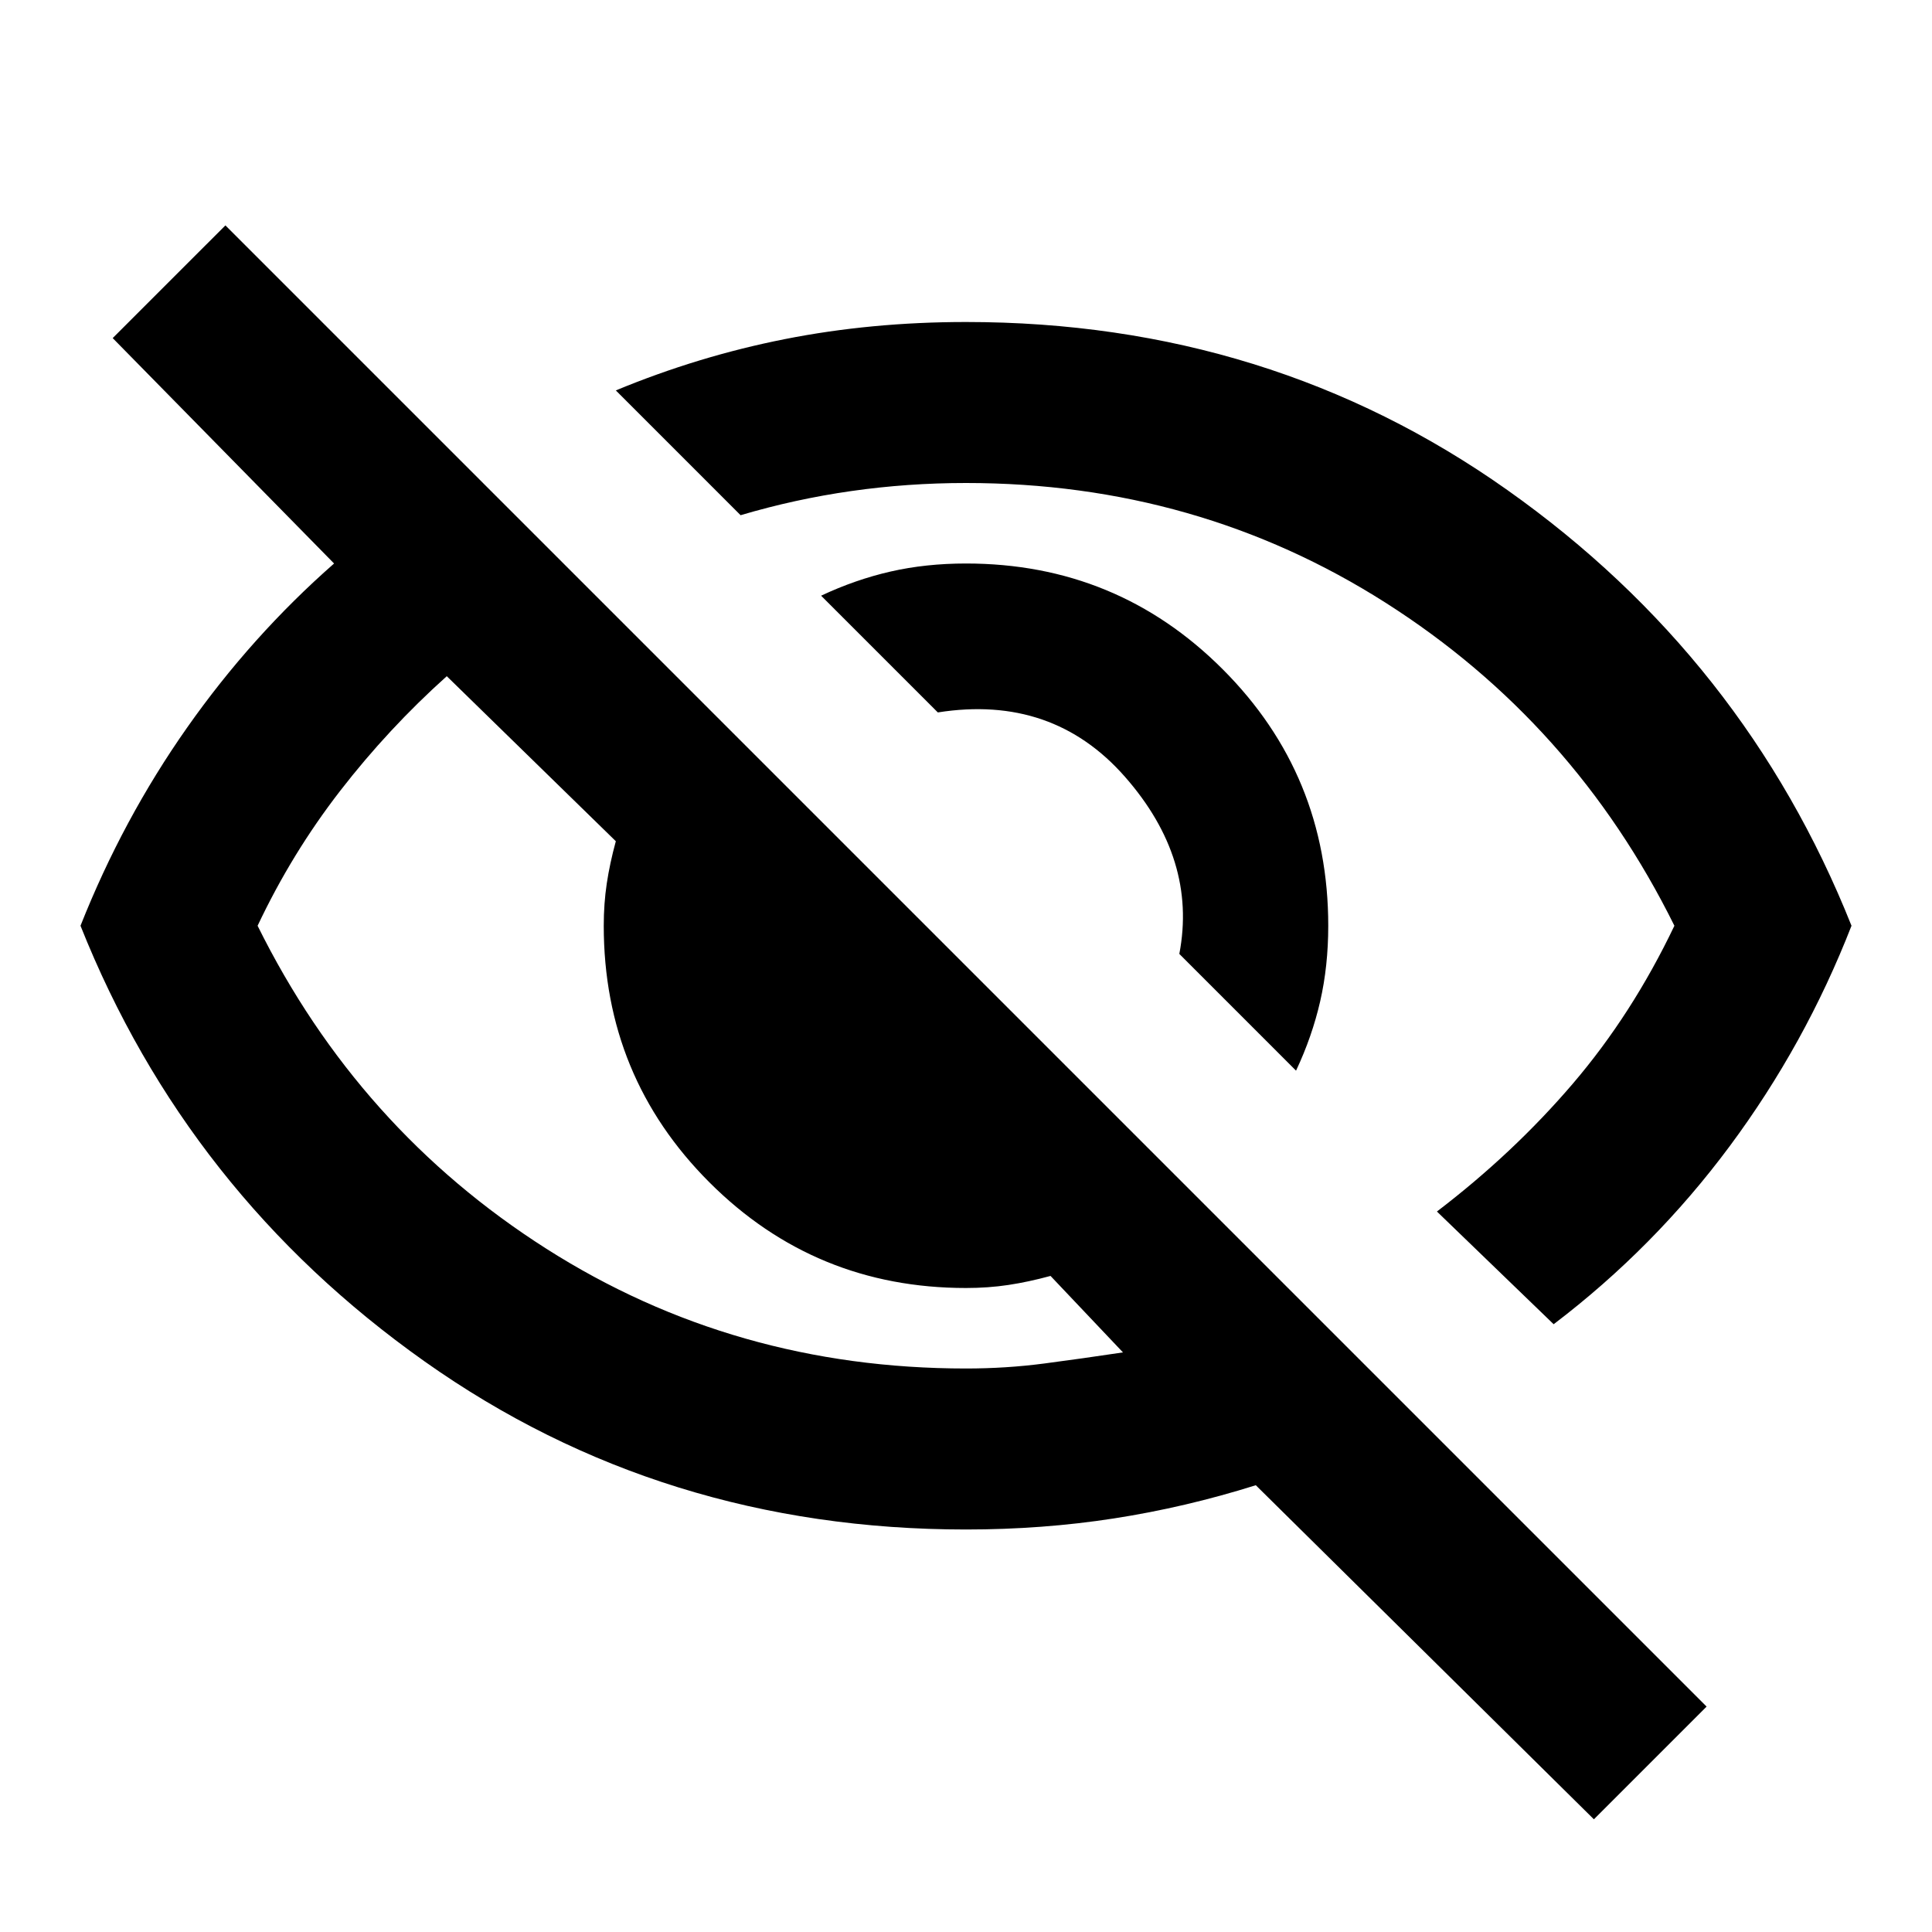
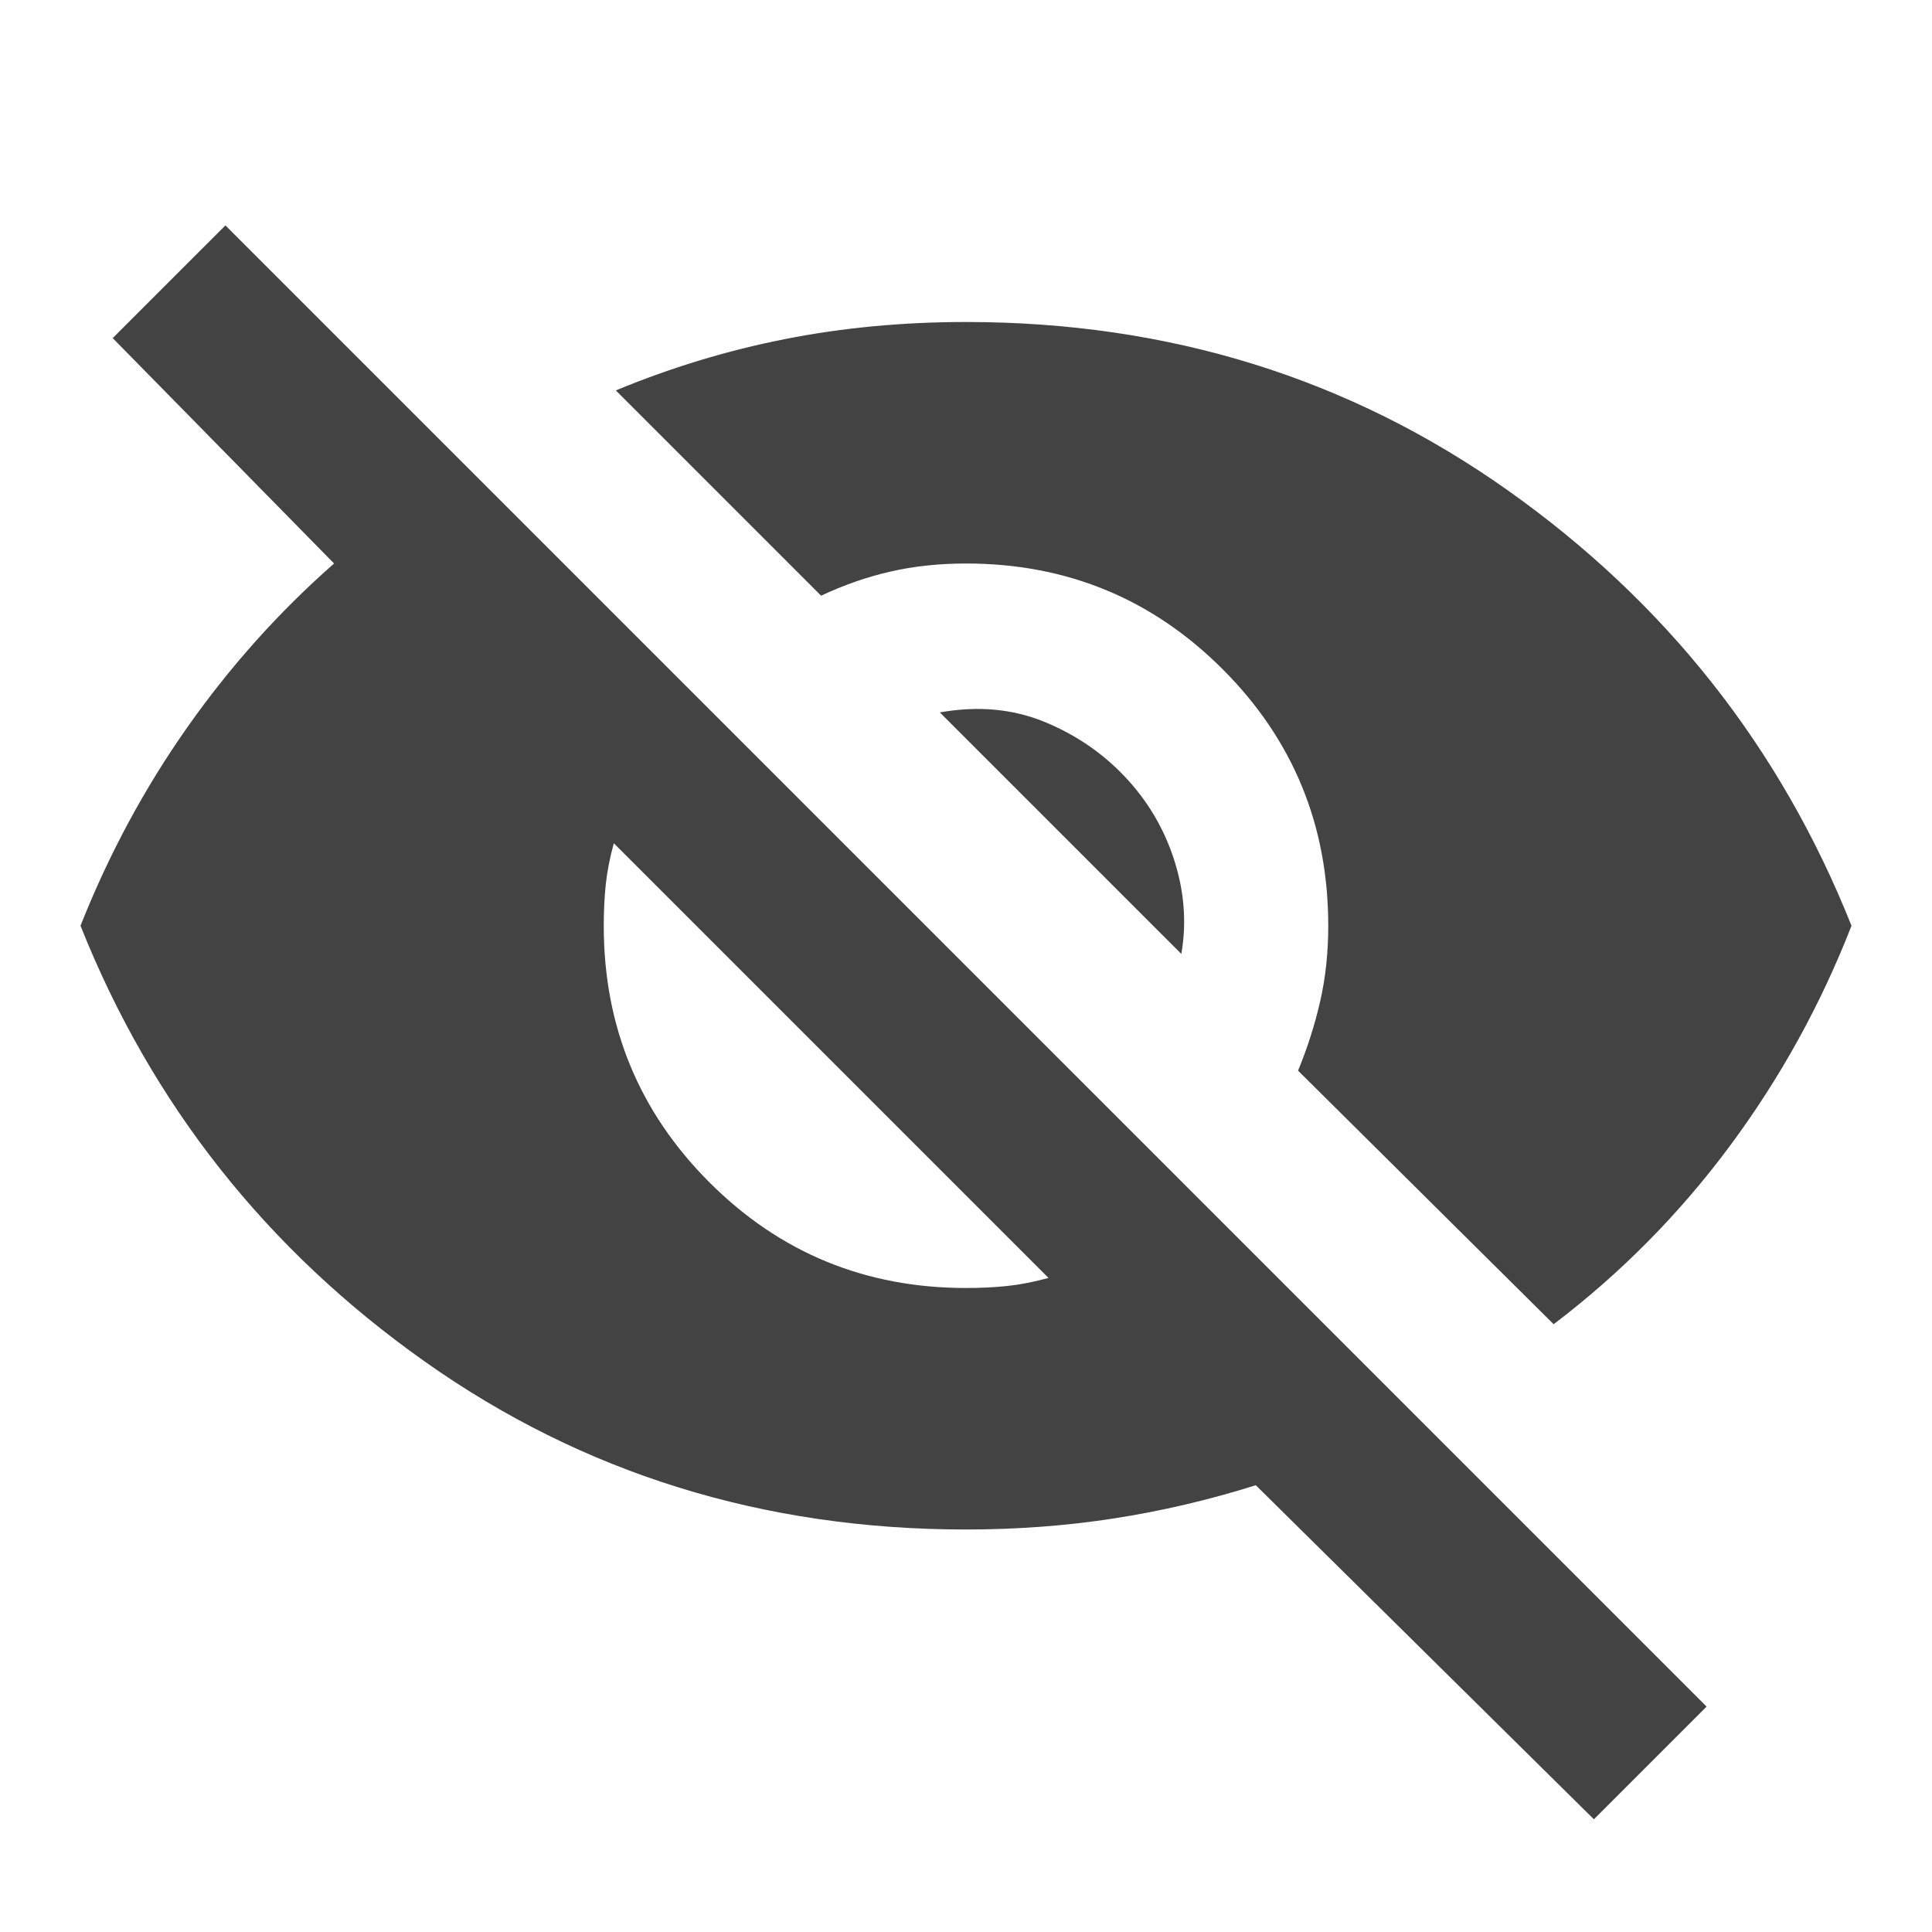
- <svg xmlns="http://www.w3.org/2000/svg" height="24px" viewBox="0 -960 960 960" width="24px" fill="#000000">
-   <path d="m644-428-58-58q9-47-27-88t-93-32l-58-58q17-8 34.5-12t37.5-4q75 0 127.5 52.5T660-500q0 20-4 37.5T644-428Zm128 126-58-56q38-29 67.5-63.5T832-500q-50-101-143.5-160.5T480-720q-29 0-57 4t-55 12l-62-62q41-17 84-25.5t90-8.5q151 0 269 83.5T920-500q-23 59-60.5 109.5T772-302Zm20 246L624-222q-35 11-70.5 16.5T480-200q-151 0-269-83.5T40-500q21-53 53-98.5t73-81.5L56-792l56-56 736 736-56 56ZM222-624q-29 26-53 57t-41 67q50 101 143.5 160.5T480-280q20 0 39-2.5t39-5.5l-36-38q-11 3-21 4.5t-21 1.5q-75 0-127.5-52.5T300-500q0-11 1.5-21t4.5-21l-84-82Zm319 93Zm-151 75Z" />
+ <svg xmlns="http://www.w3.org/2000/svg" height="24px" viewBox="0 -960 960 960" width="24px" fill="#434343">
+   <path d="M792-56 624-222q-35 11-70.5 16.5T480-200q-151 0-269-83.5T40-500q21-53 53-98.5t73-81.5L56-792l56-56 736 736-56 56ZM480-320q11 0 20.5-1t20.5-4L305-541q-3 11-4 20.5t-1 20.5q0 75 52.5 127.5T480-320Zm292 18L645-428q7-17 11-34.5t4-37.5q0-75-52.5-127.5T480-680q-20 0-37.5 4T408-664L306-766q41-17 84-25.5t90-8.5q151 0 269 83.5T920-500q-23 59-60.5 109.5T772-302ZM587-486 467-606q28-5 51.5 4.5T559-574q17 18 24.5 41.5T587-486Z" />
</svg>
